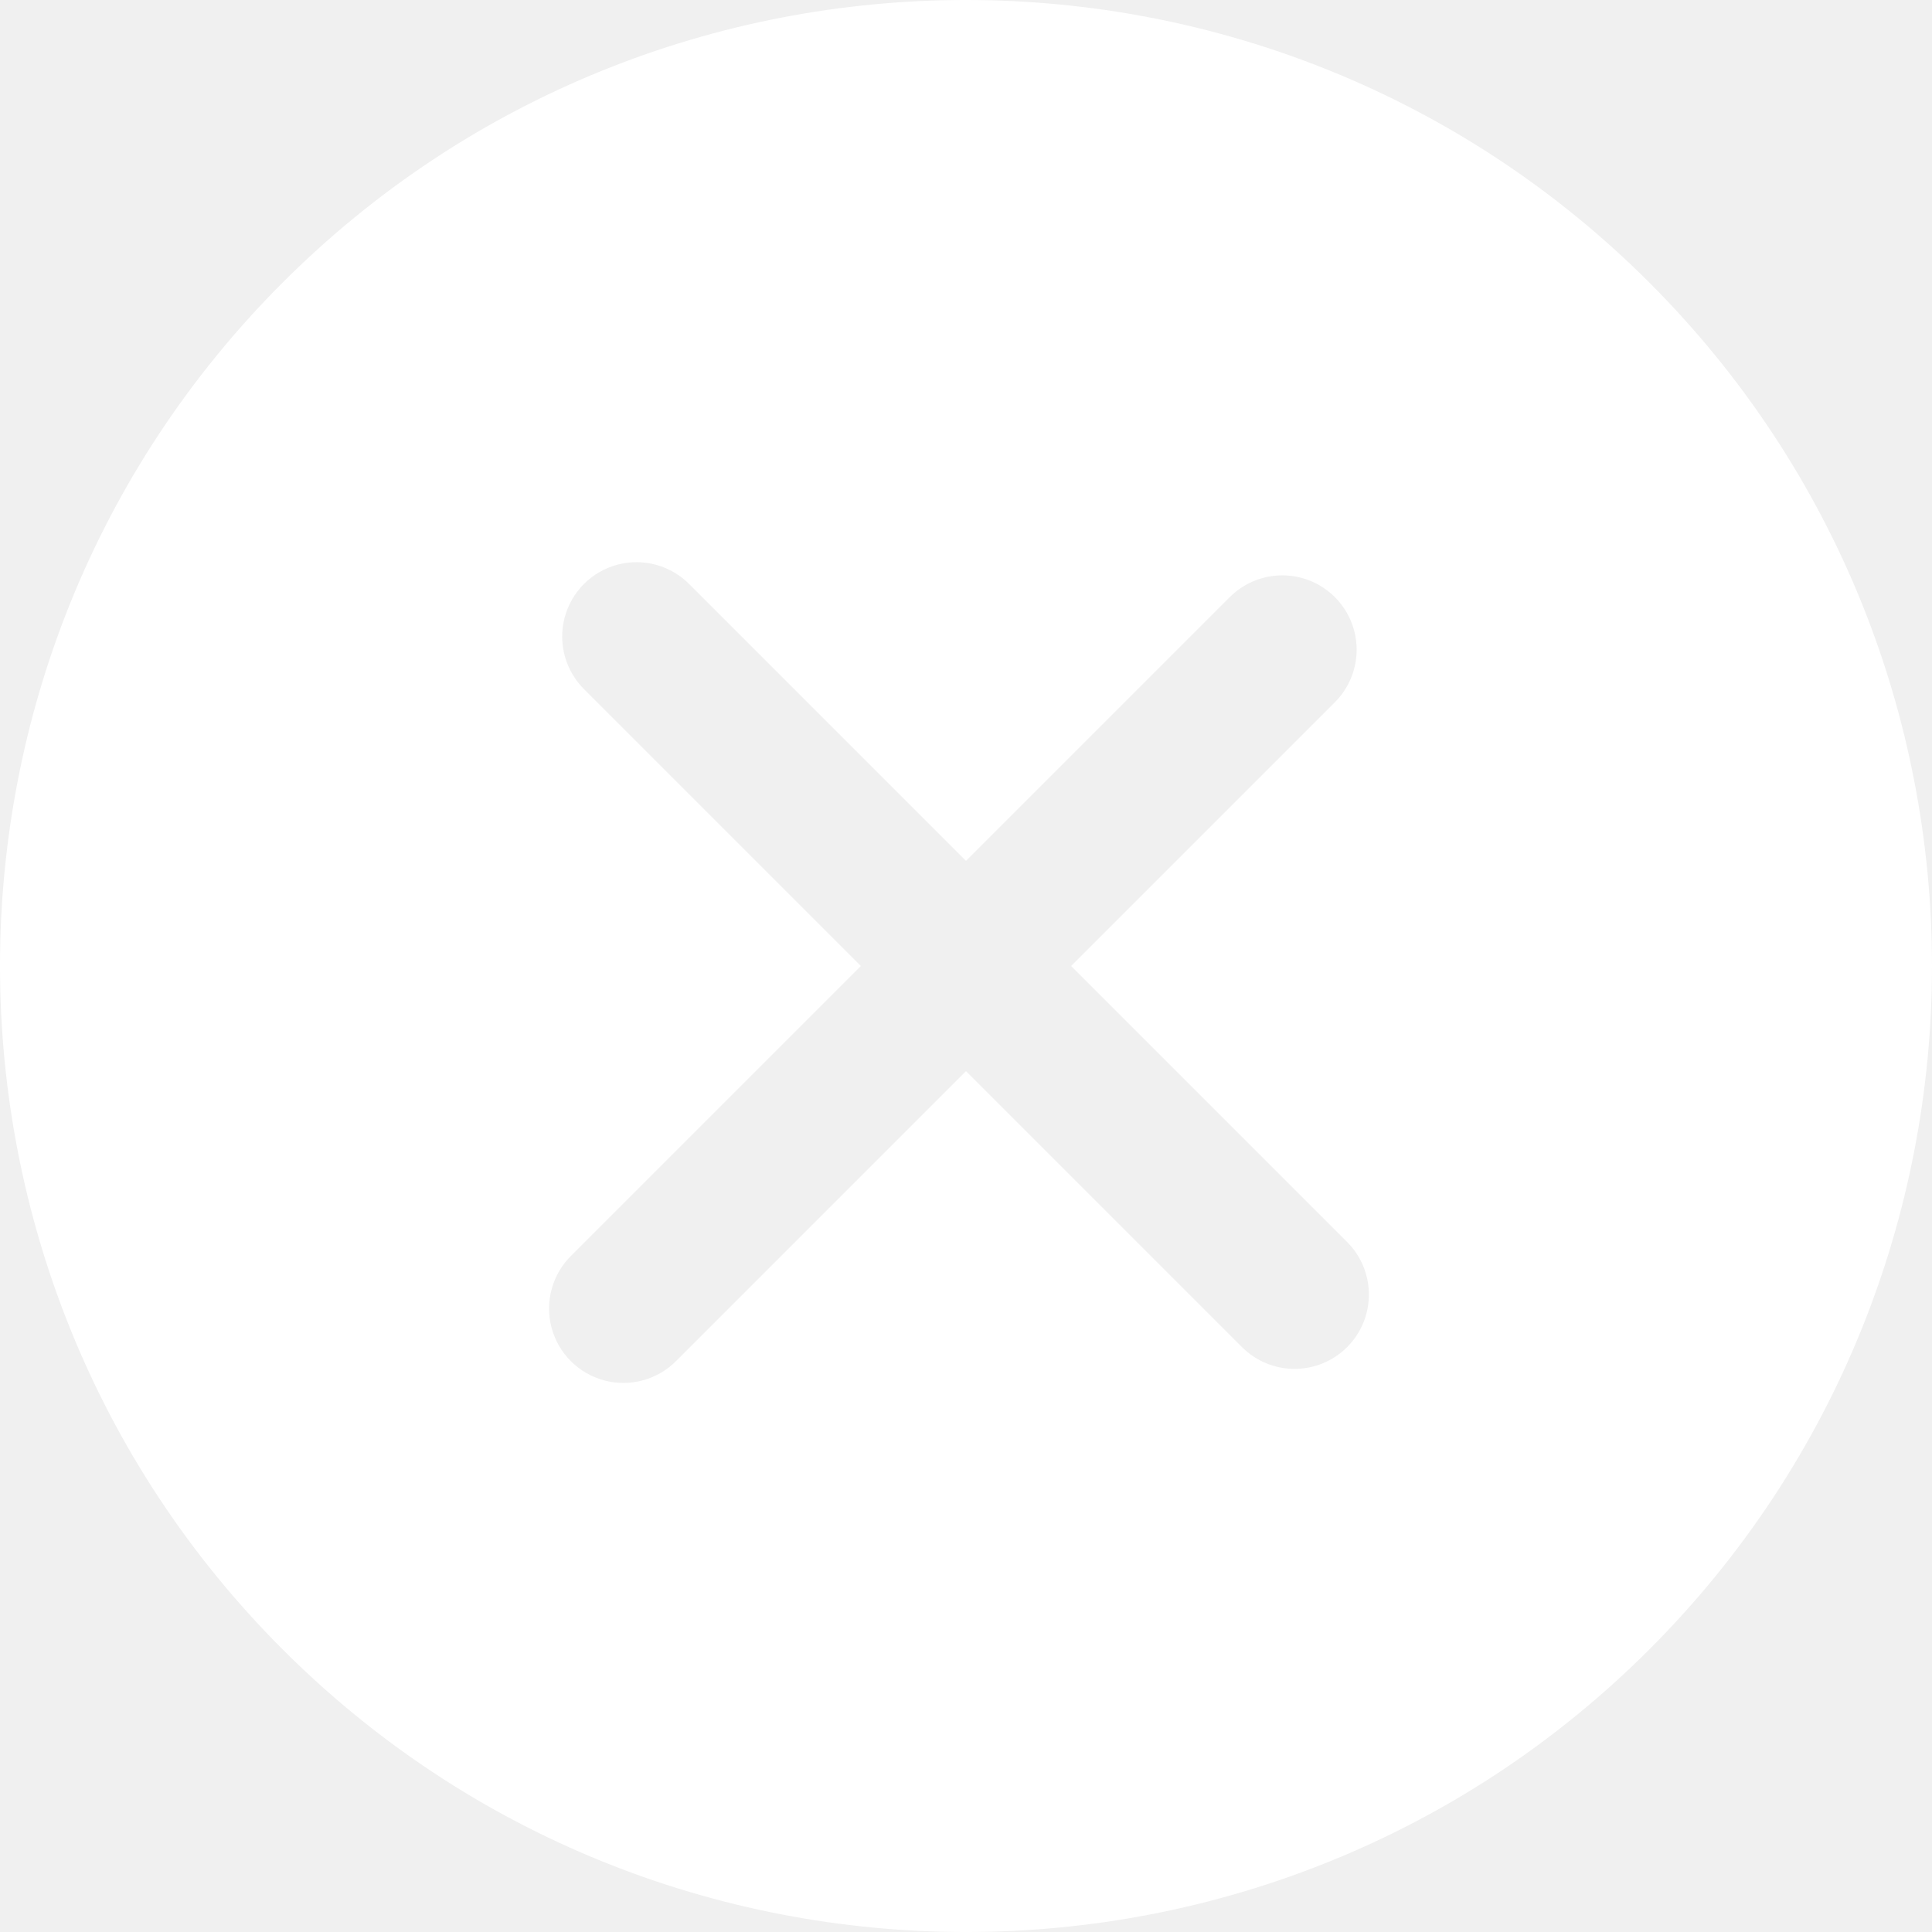
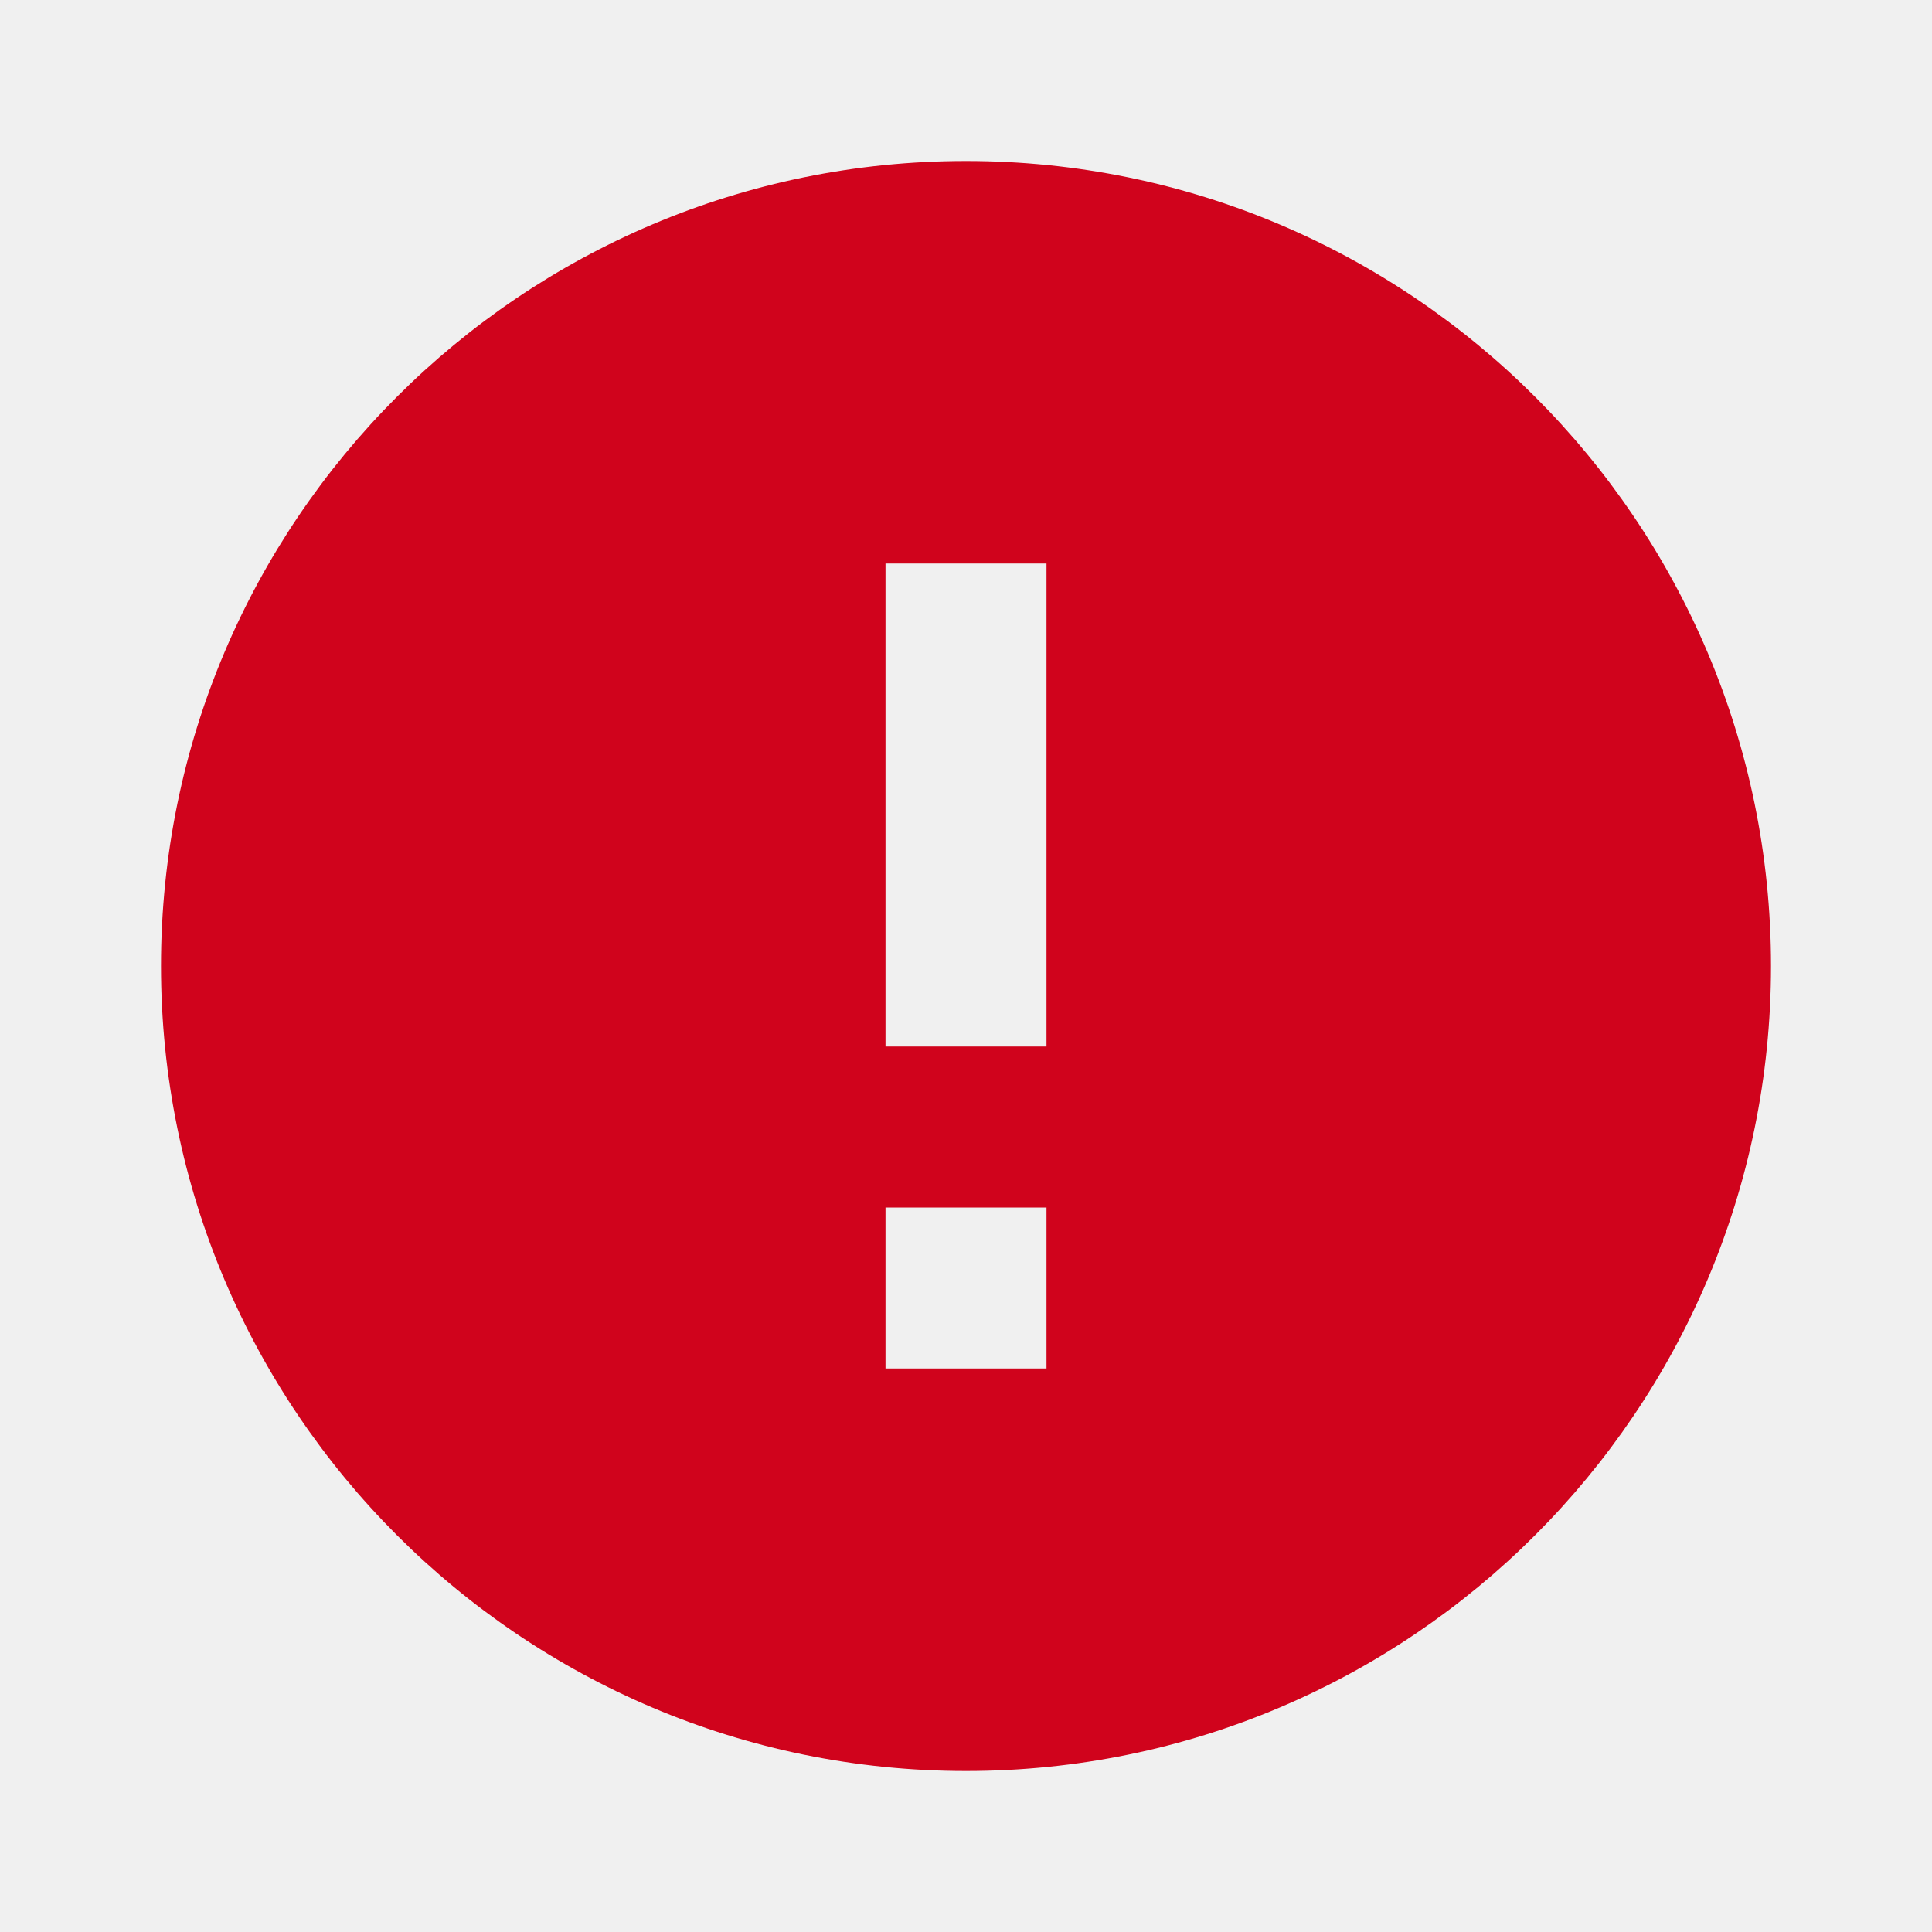
- <svg xmlns="http://www.w3.org/2000/svg" viewBox="0 0 51.976 51.976">
-   <path fill="#fff" d="M44.373 7.603c-10.137-10.137-26.632-10.138-36.77 0-10.138 10.138-10.137 26.632 0 36.77s26.632 10.138 36.77 0c10.137-10.138 10.137-26.633 0-36.77zm-8.132 28.638a2 2 0 01-2.828 0l-7.425-7.425-7.778 7.778a2 2 0 11-2.828-2.828l7.778-7.778-7.425-7.425a2 2 0 112.828-2.828l7.425 7.425 7.071-7.071a2 2 0 112.828 2.828l-7.071 7.071 7.425 7.425a2 2 0 010 2.828z" />
+ <svg xmlns="http://www.w3.org/2000/svg" height="24px" viewBox="0 0 24 24" width="24px" fill="#D0031C">
+   <path d="M12 2C6.48 2 2 6.48 2 12s4.48 10 10 10 10-4.48 10-10S17.52 2 12 2zm1 15h-2v-2h2v2zm0-4h-2V7h2v6z" />
</svg>
